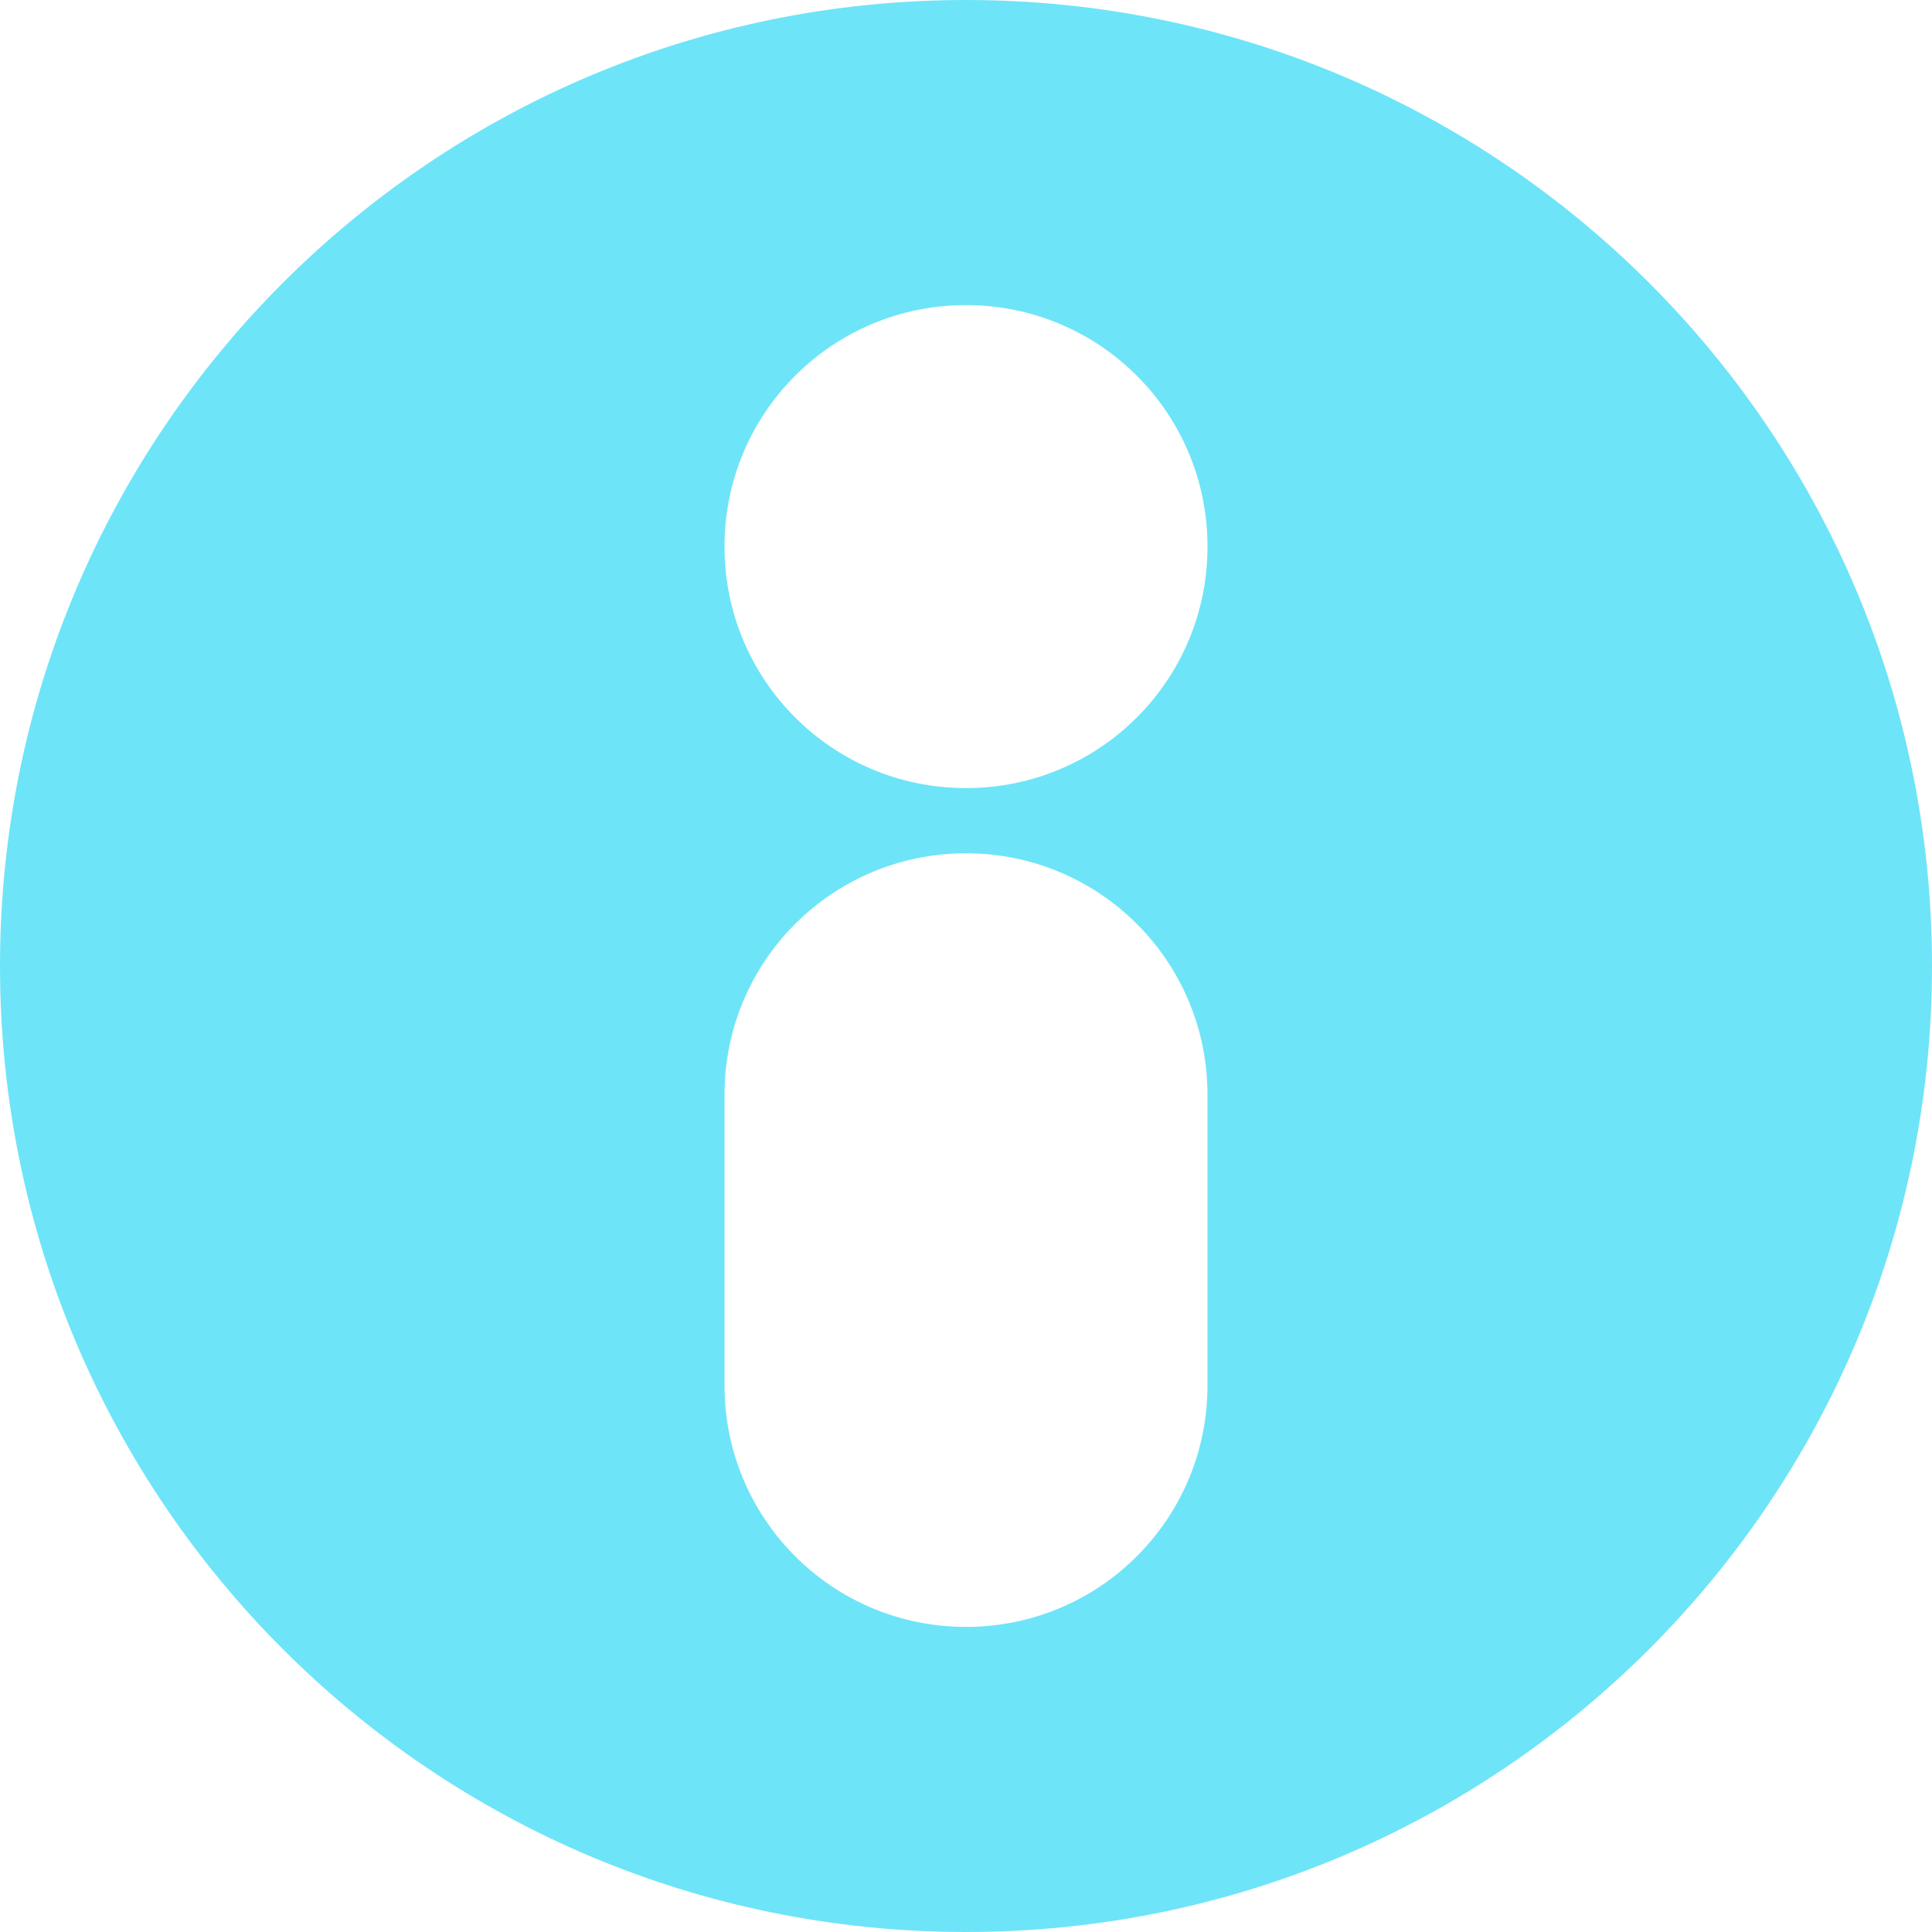
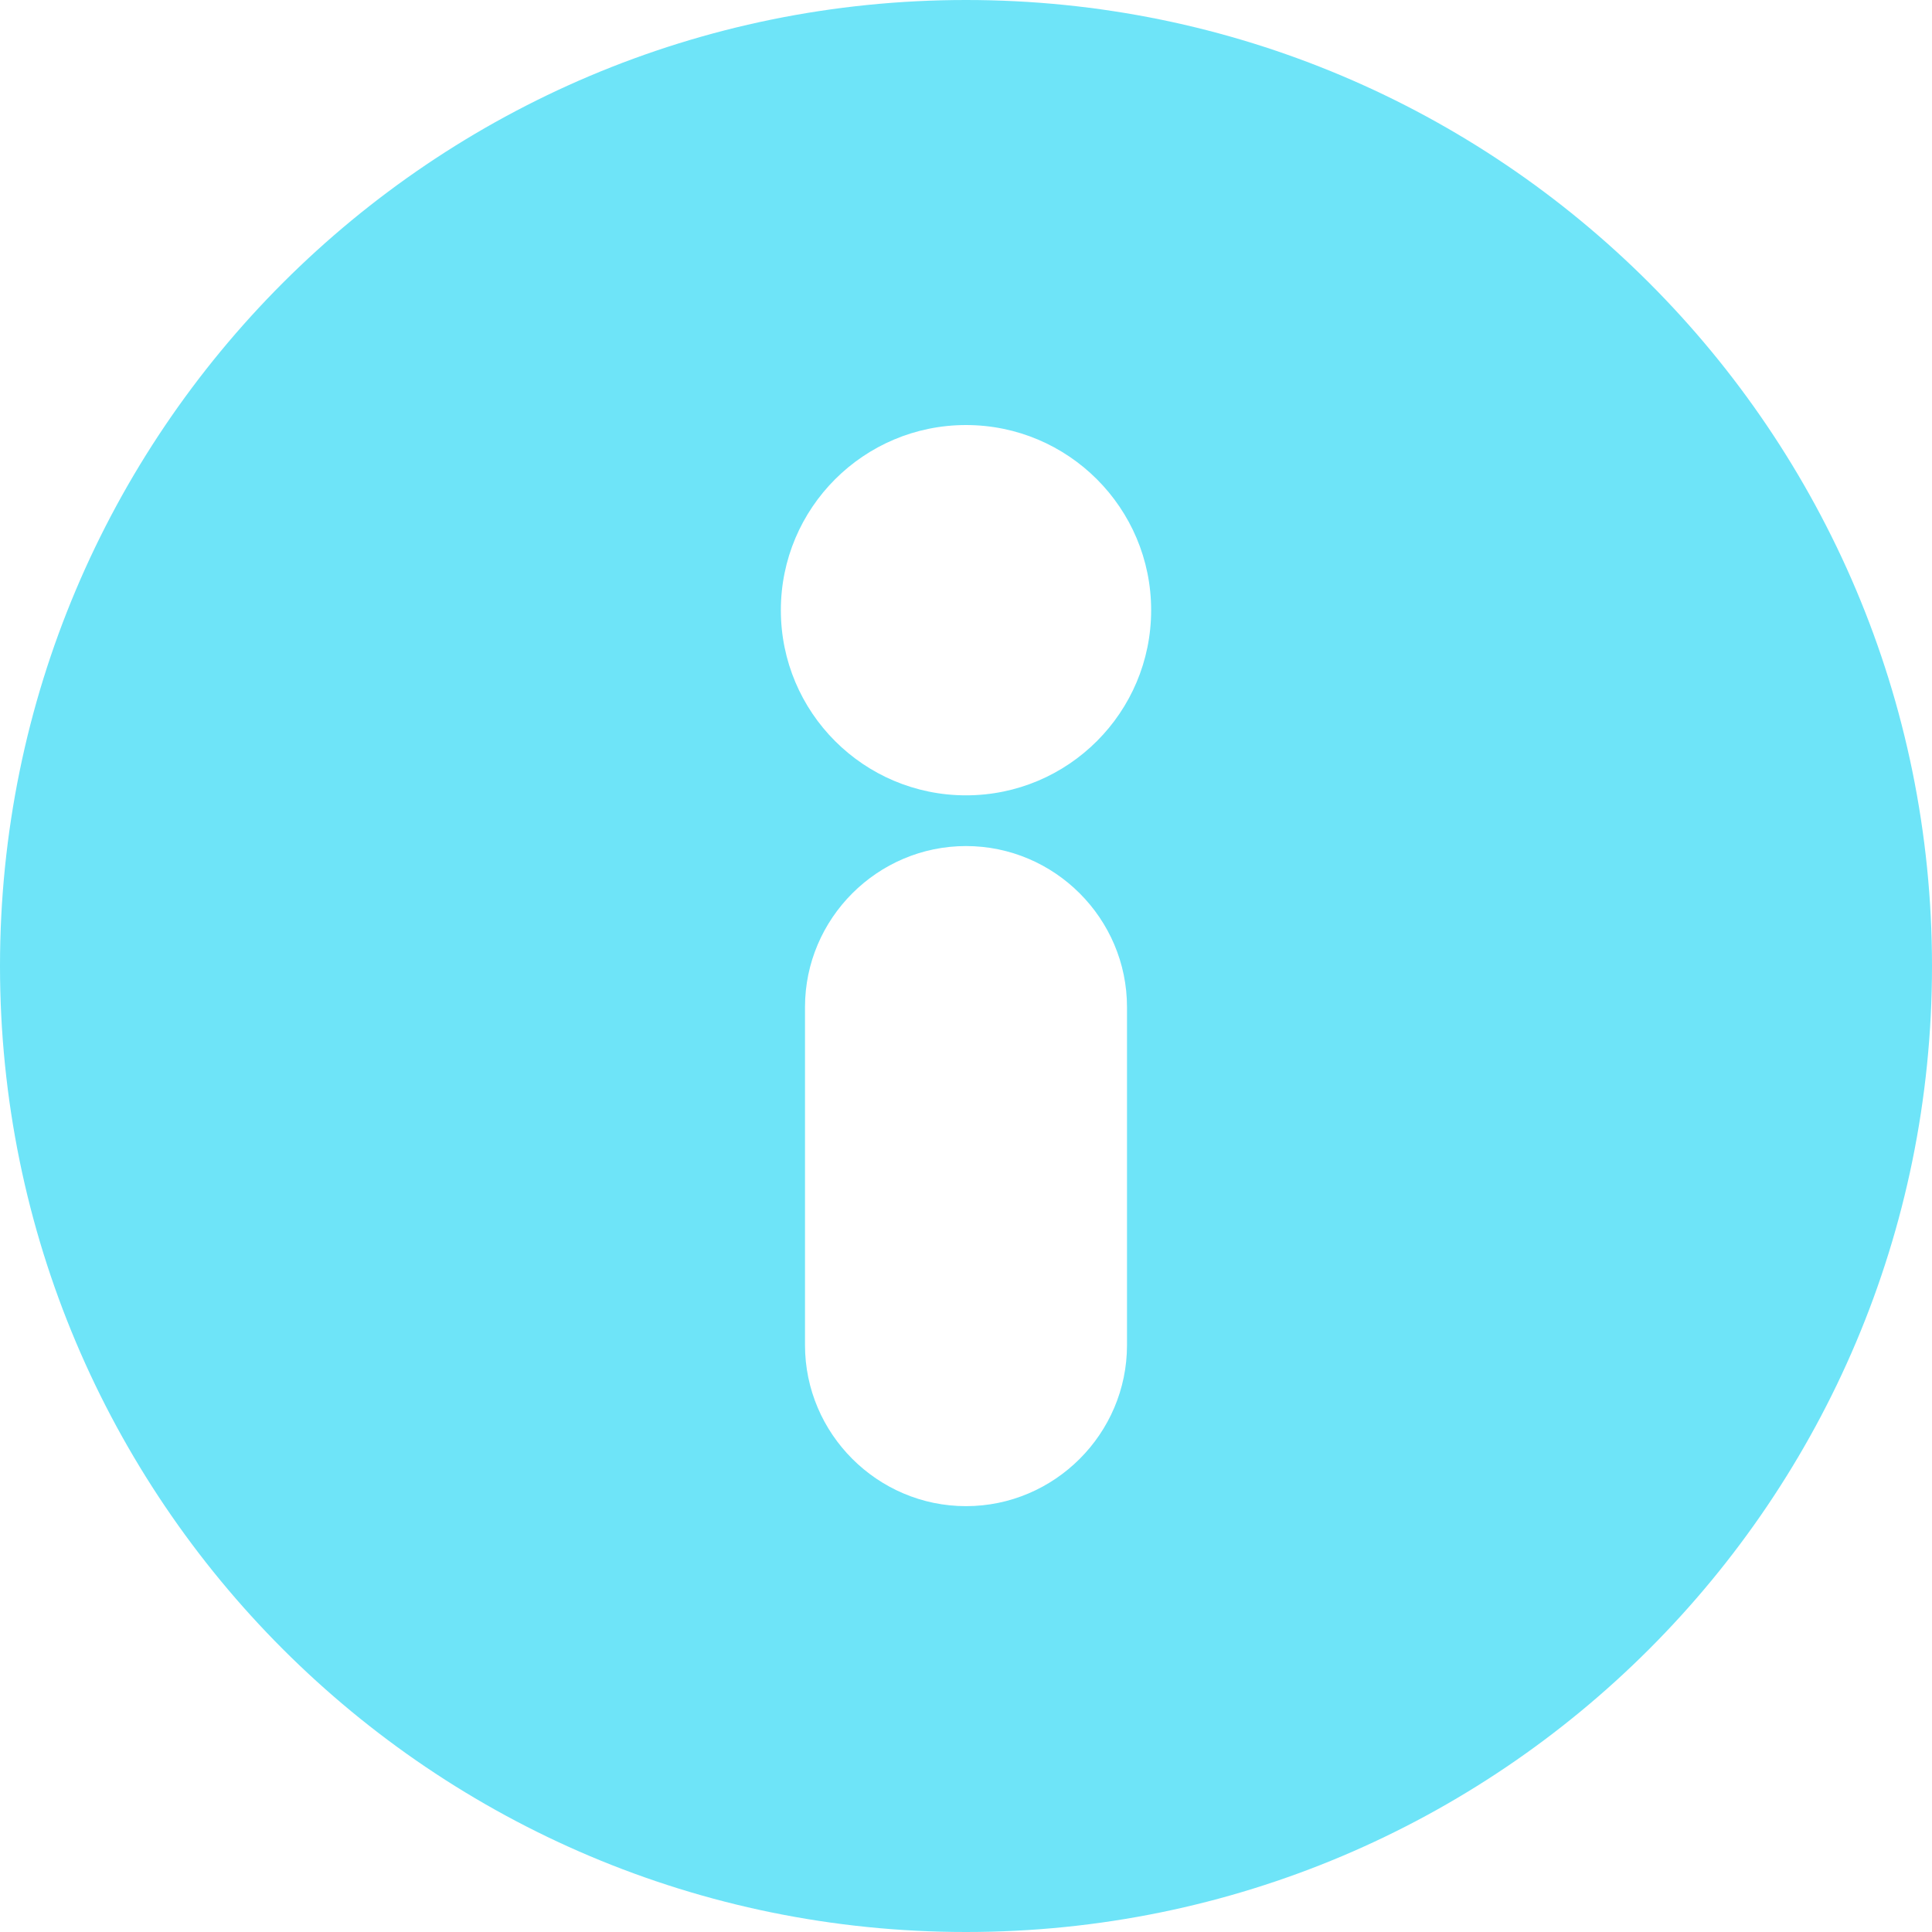
<svg xmlns="http://www.w3.org/2000/svg" id="a" viewBox="0 0 24 24">
-   <path d="M12,0C5.37,0,0,5.37,0,12s5.37,12,12,12,12-5.37,12-12S18.63,0,12,0Zm0,3.79c1.66,0,3,1.34,3,3s-1.34,3-3,3-3-1.34-3-3,1.34-3,3-3Zm3,13.42c0,1.66-1.34,3-3,3s-3-1.34-3-3v-3.61c0-1.66,1.34-3,3-3s3,1.34,3,3v3.61Z" fill="#6ee4f8" />
+   <path d="M12,0C5.37,0,0,5.37,0,12s5.37,12,12,12,12-5.37,12-12S18.63,0,12,0Zm2,16.71c0,1.1-.9,2-2,2s-2-.9-2-2v-4.2c0-1.1,.9-2,2-2s2,.9,2,2v4.2Zm-2-6.83c-1.27,0-2.3-1.03-2.3-2.3s1.03-2.3,2.3-2.3,2.3,1.03,2.3,2.3-1.03,2.3-2.3,2.3Z" fill="#6ee4f8" />
</svg>
